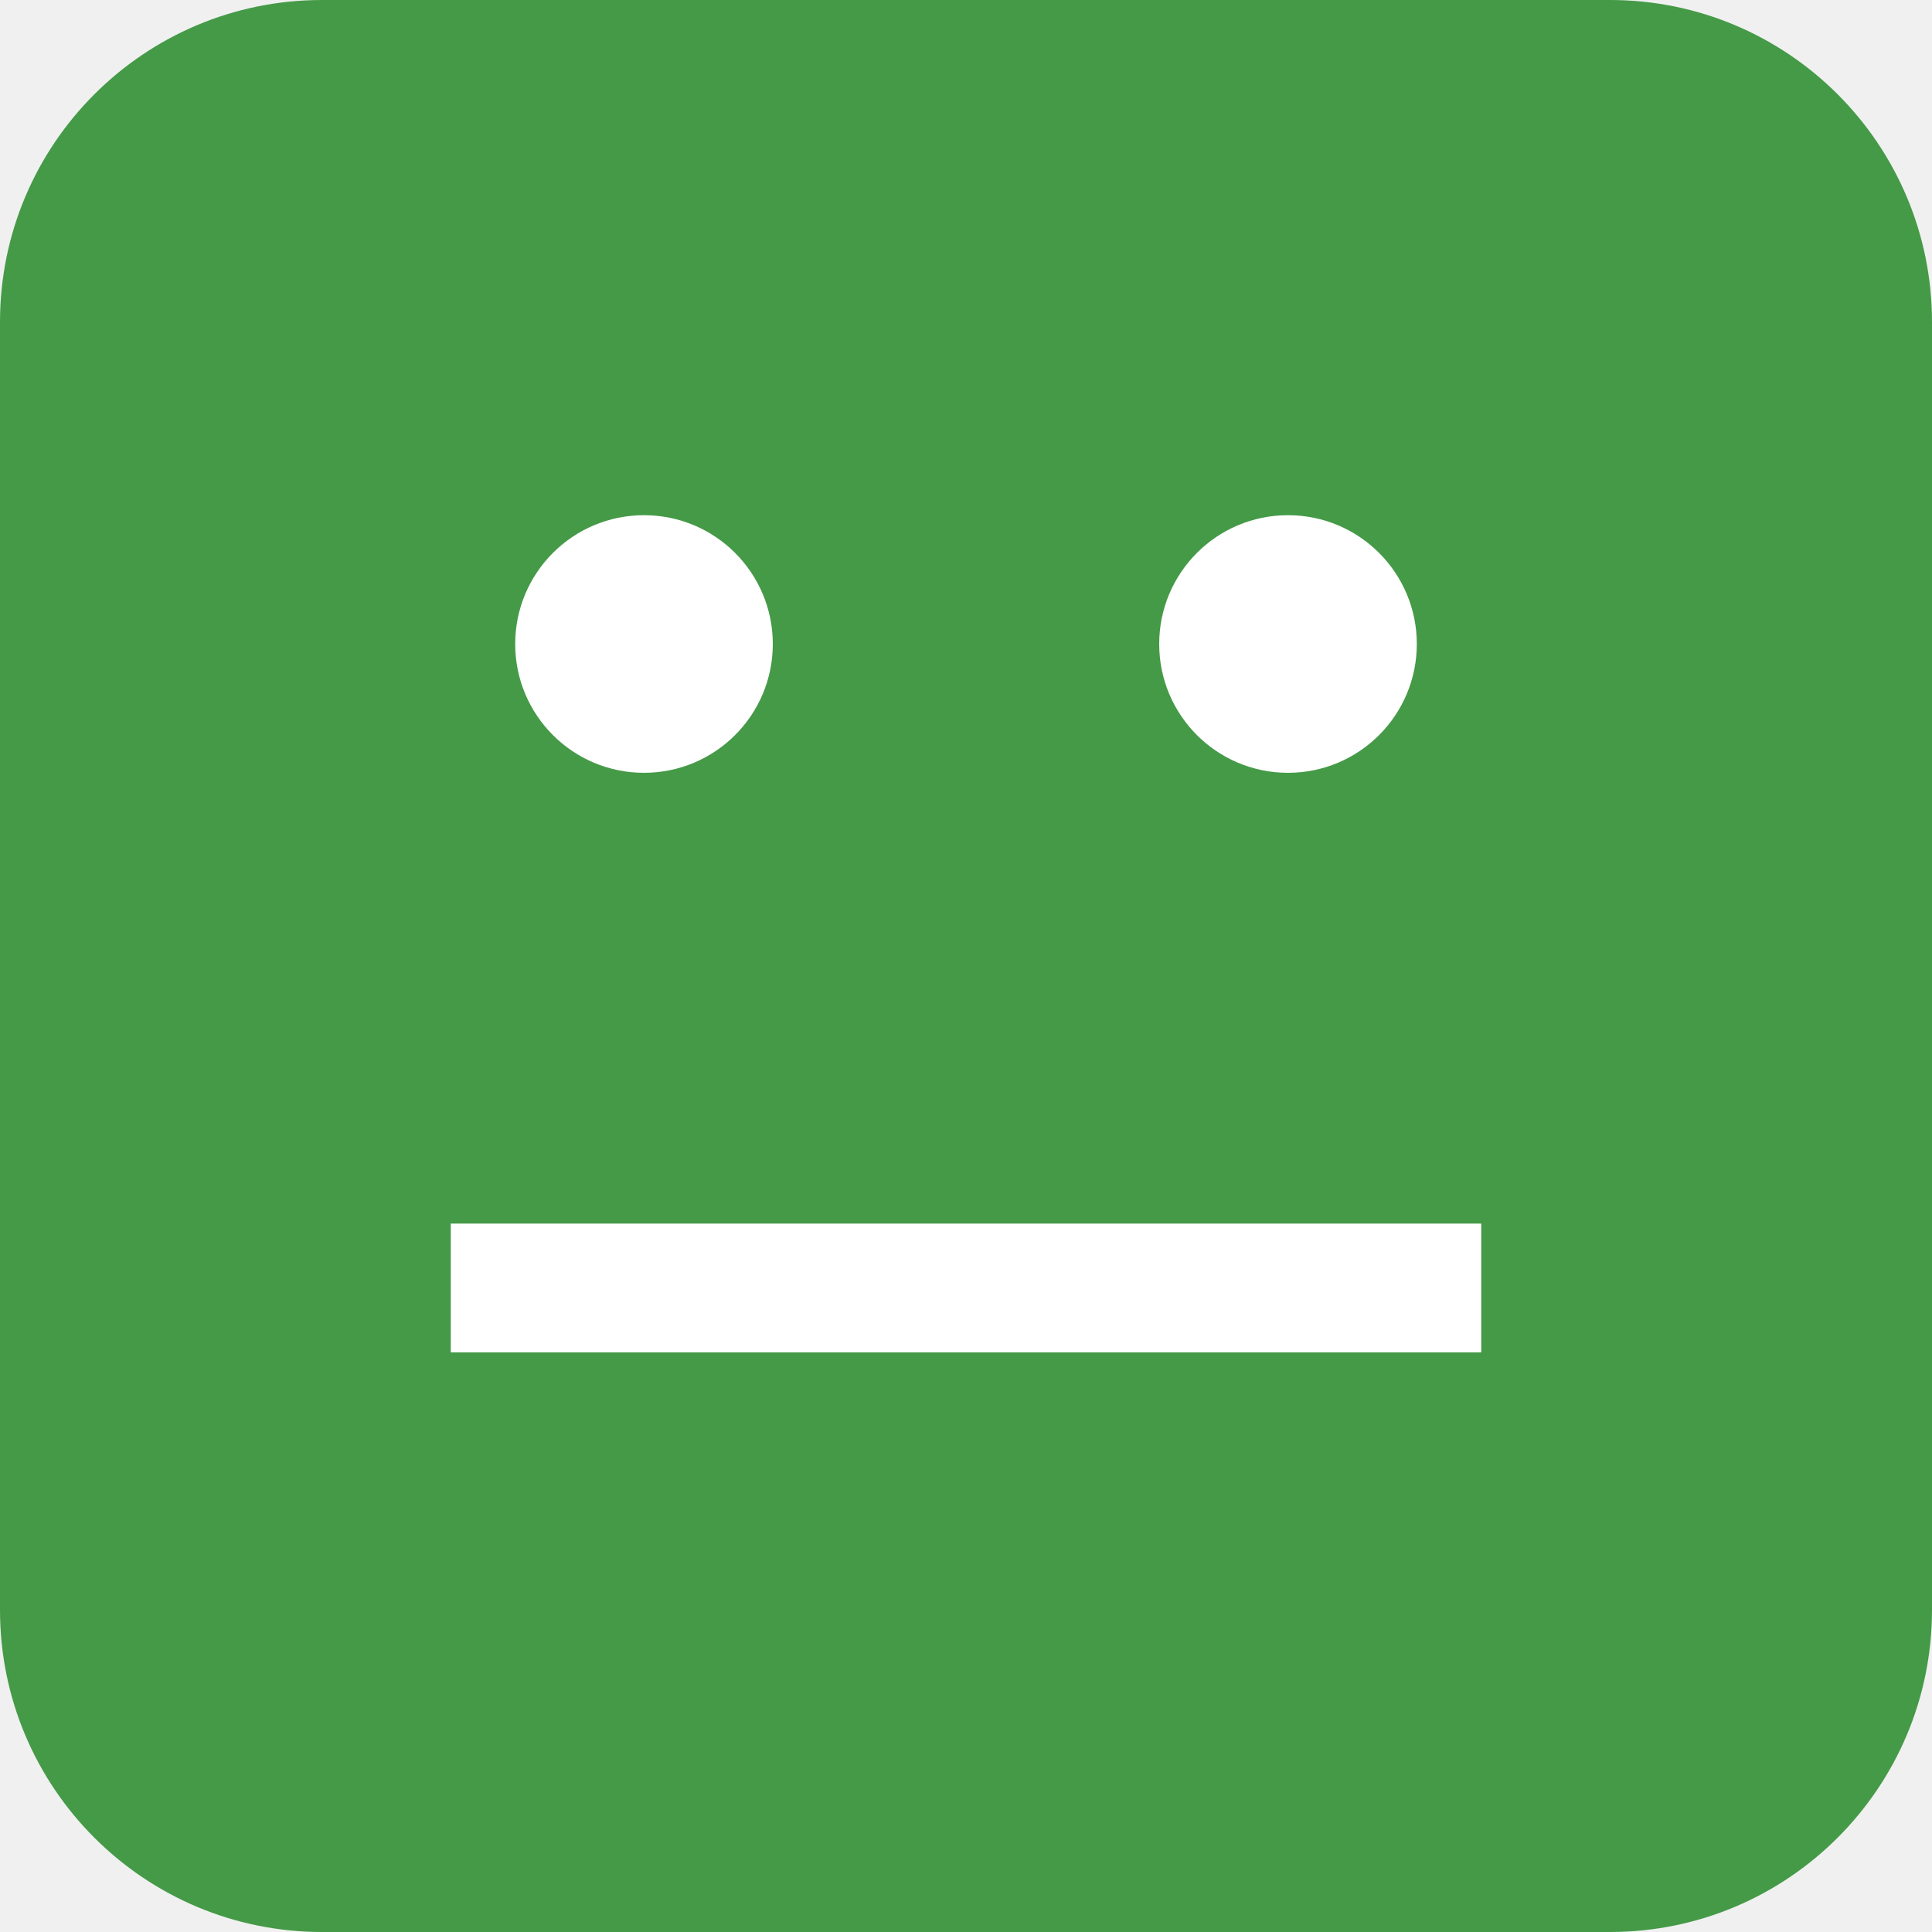
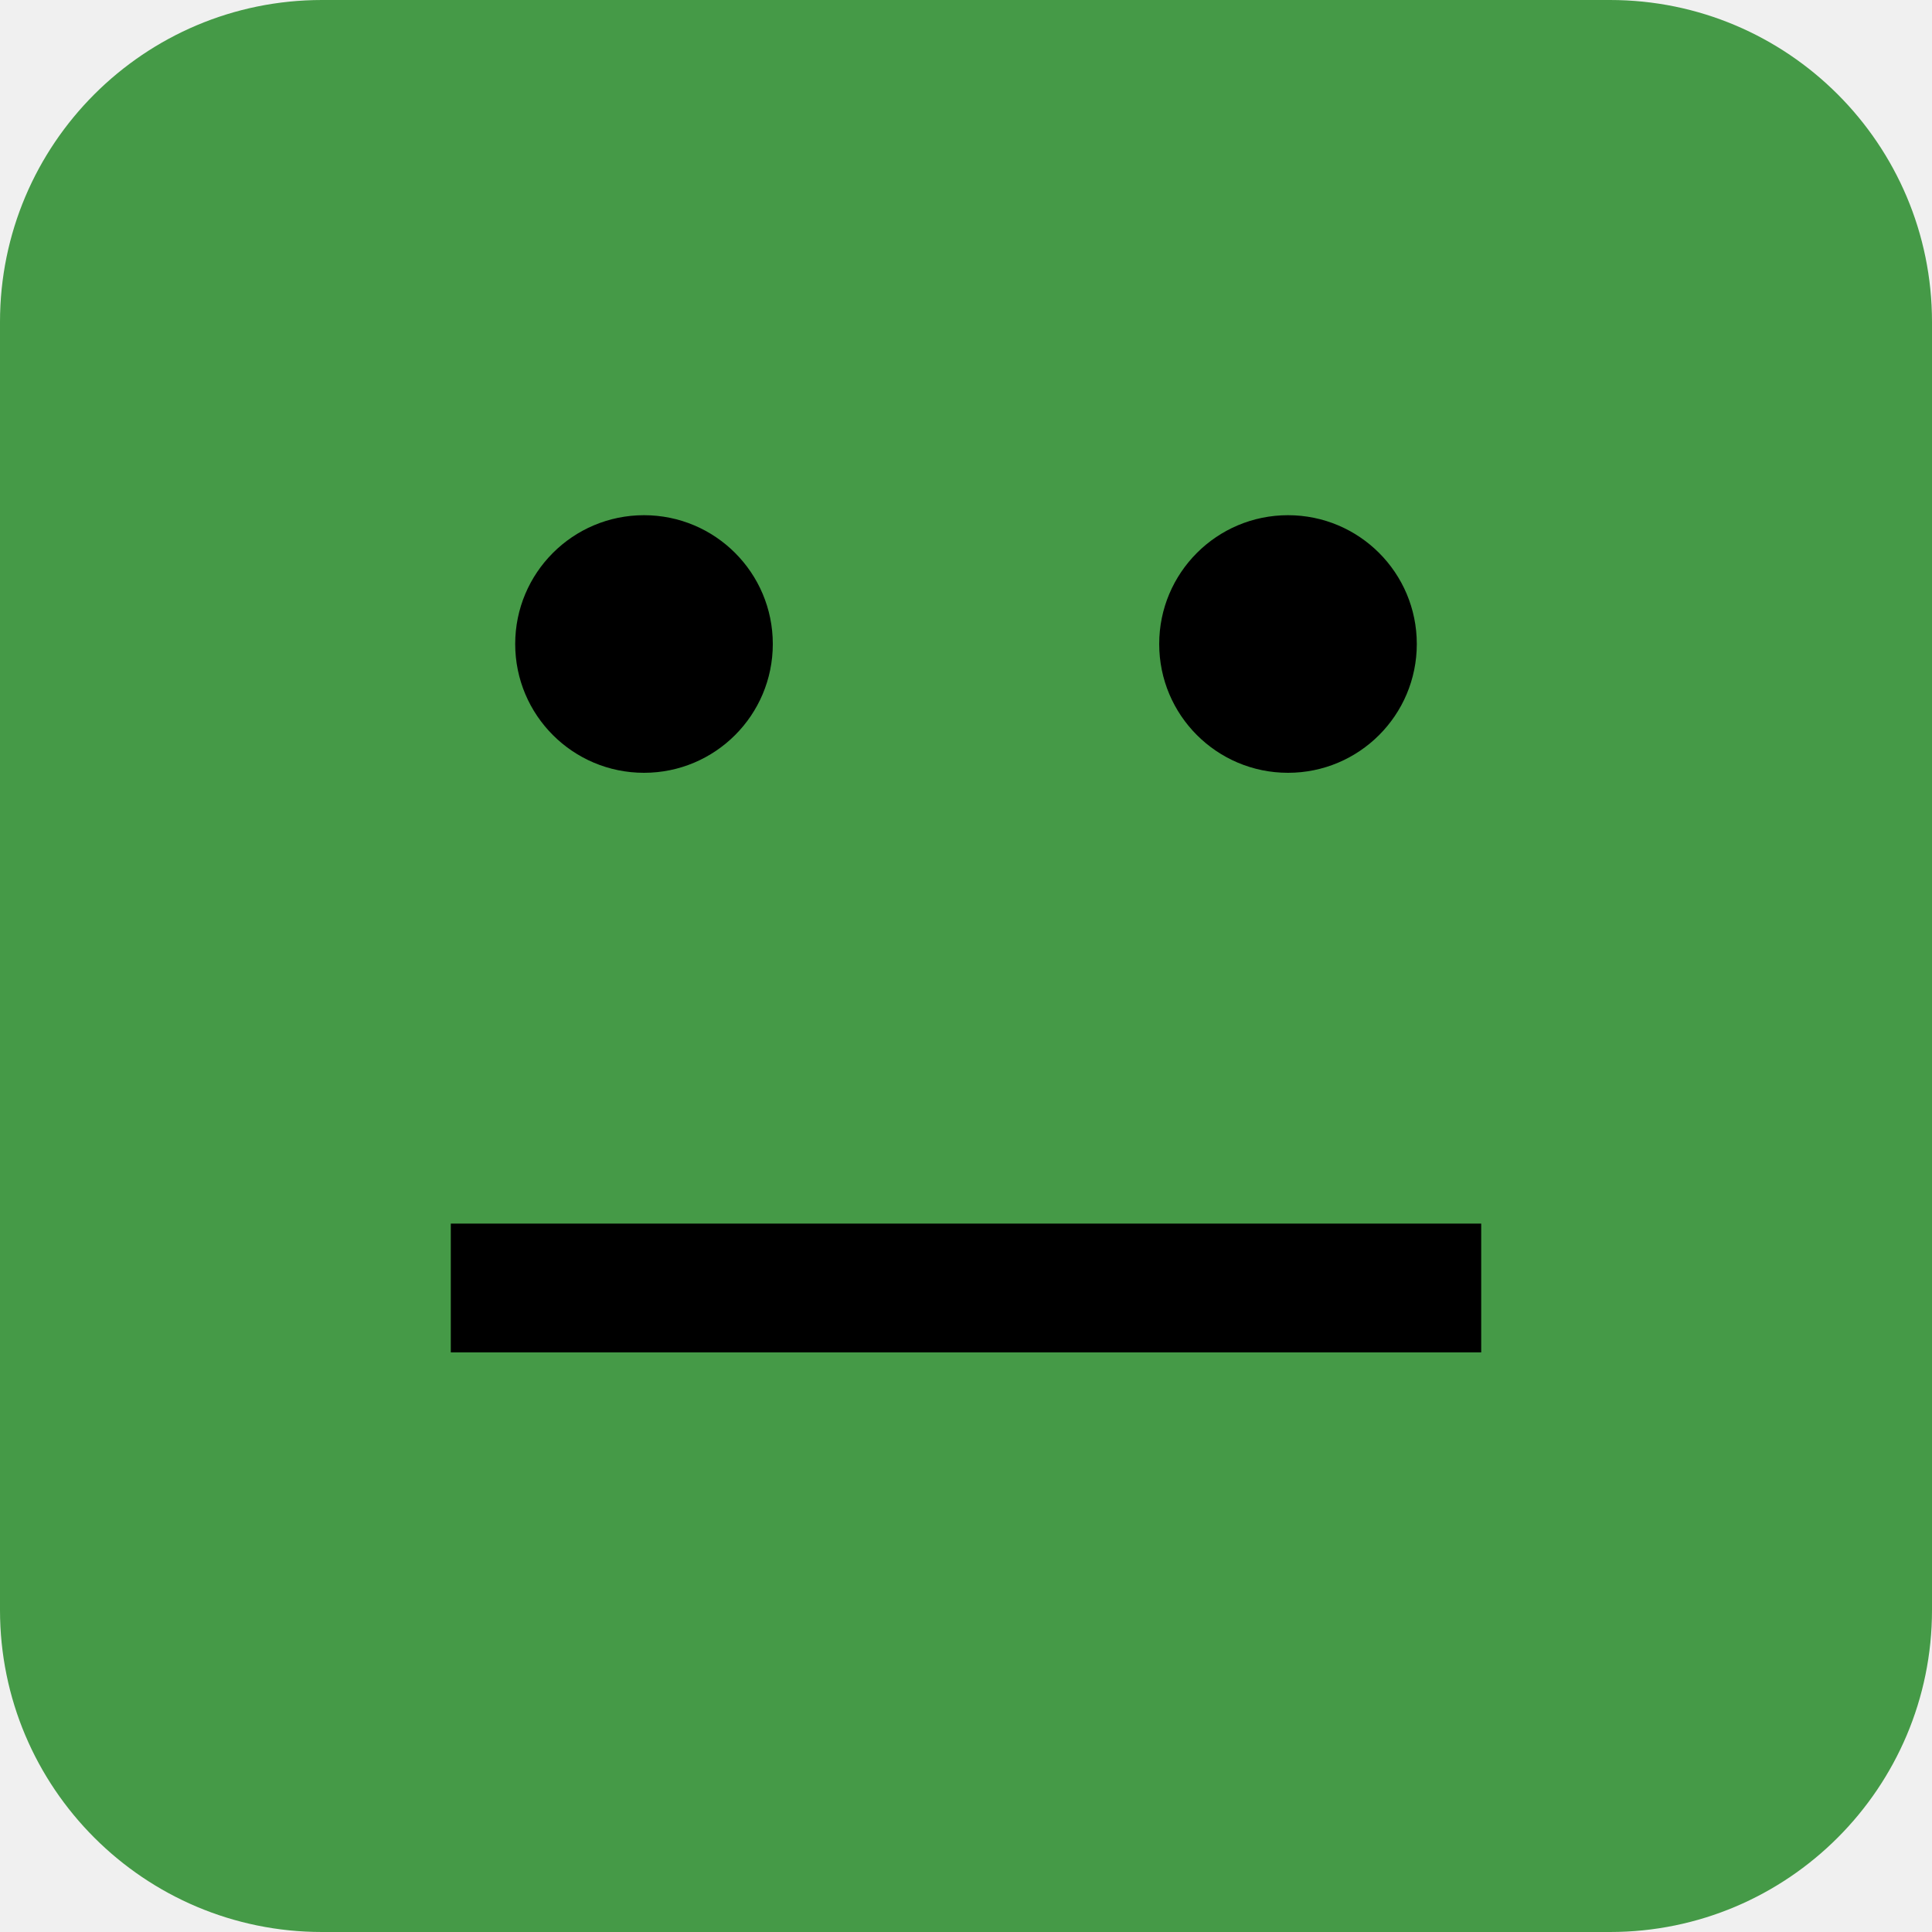
<svg xmlns="http://www.w3.org/2000/svg" width="30" height="30" viewBox="0 0 30 30" fill="none">
  <path d="M25 0H5C2.239 0 0 2.239 0 5V25C0 27.761 2.239 30 5 30H25C27.761 30 30 27.761 30 25V5C30 2.239 27.761 0 25 0Z" fill="#459A47" />
-   <path d="M8 10C8 8.895 8.895 8 10 8C11.105 8 12 8.895 12 10C12 11.105 11.105 12 10 12C8.895 12 8 11.105 8 10Z" fill="white" />
-   <path d="M7 19H23V21H7V19Z" fill="white" />
-   <path d="M18 10C18 8.895 18.895 8 20 8C21.105 8 22 8.895 22 10C22 11.105 21.105 12 20 12C18.895 12 18 11.105 18 10Z" fill="white" />
+   <path d="M8 10C8 8.895 8.895 8 10 8C11.105 8 12 8.895 12 10C12 11.105 11.105 12 10 12C8.895 12 8 11.105 8 10Z" fill="black" />
+   <path d="M7 19H23V21H7V19Z" fill="black" />
+   <path d="M18 10C18 8.895 18.895 8 20 8C21.105 8 22 8.895 22 10C22 11.105 21.105 12 20 12C18.895 12 18 11.105 18 10Z" fill="black" />
</svg>
